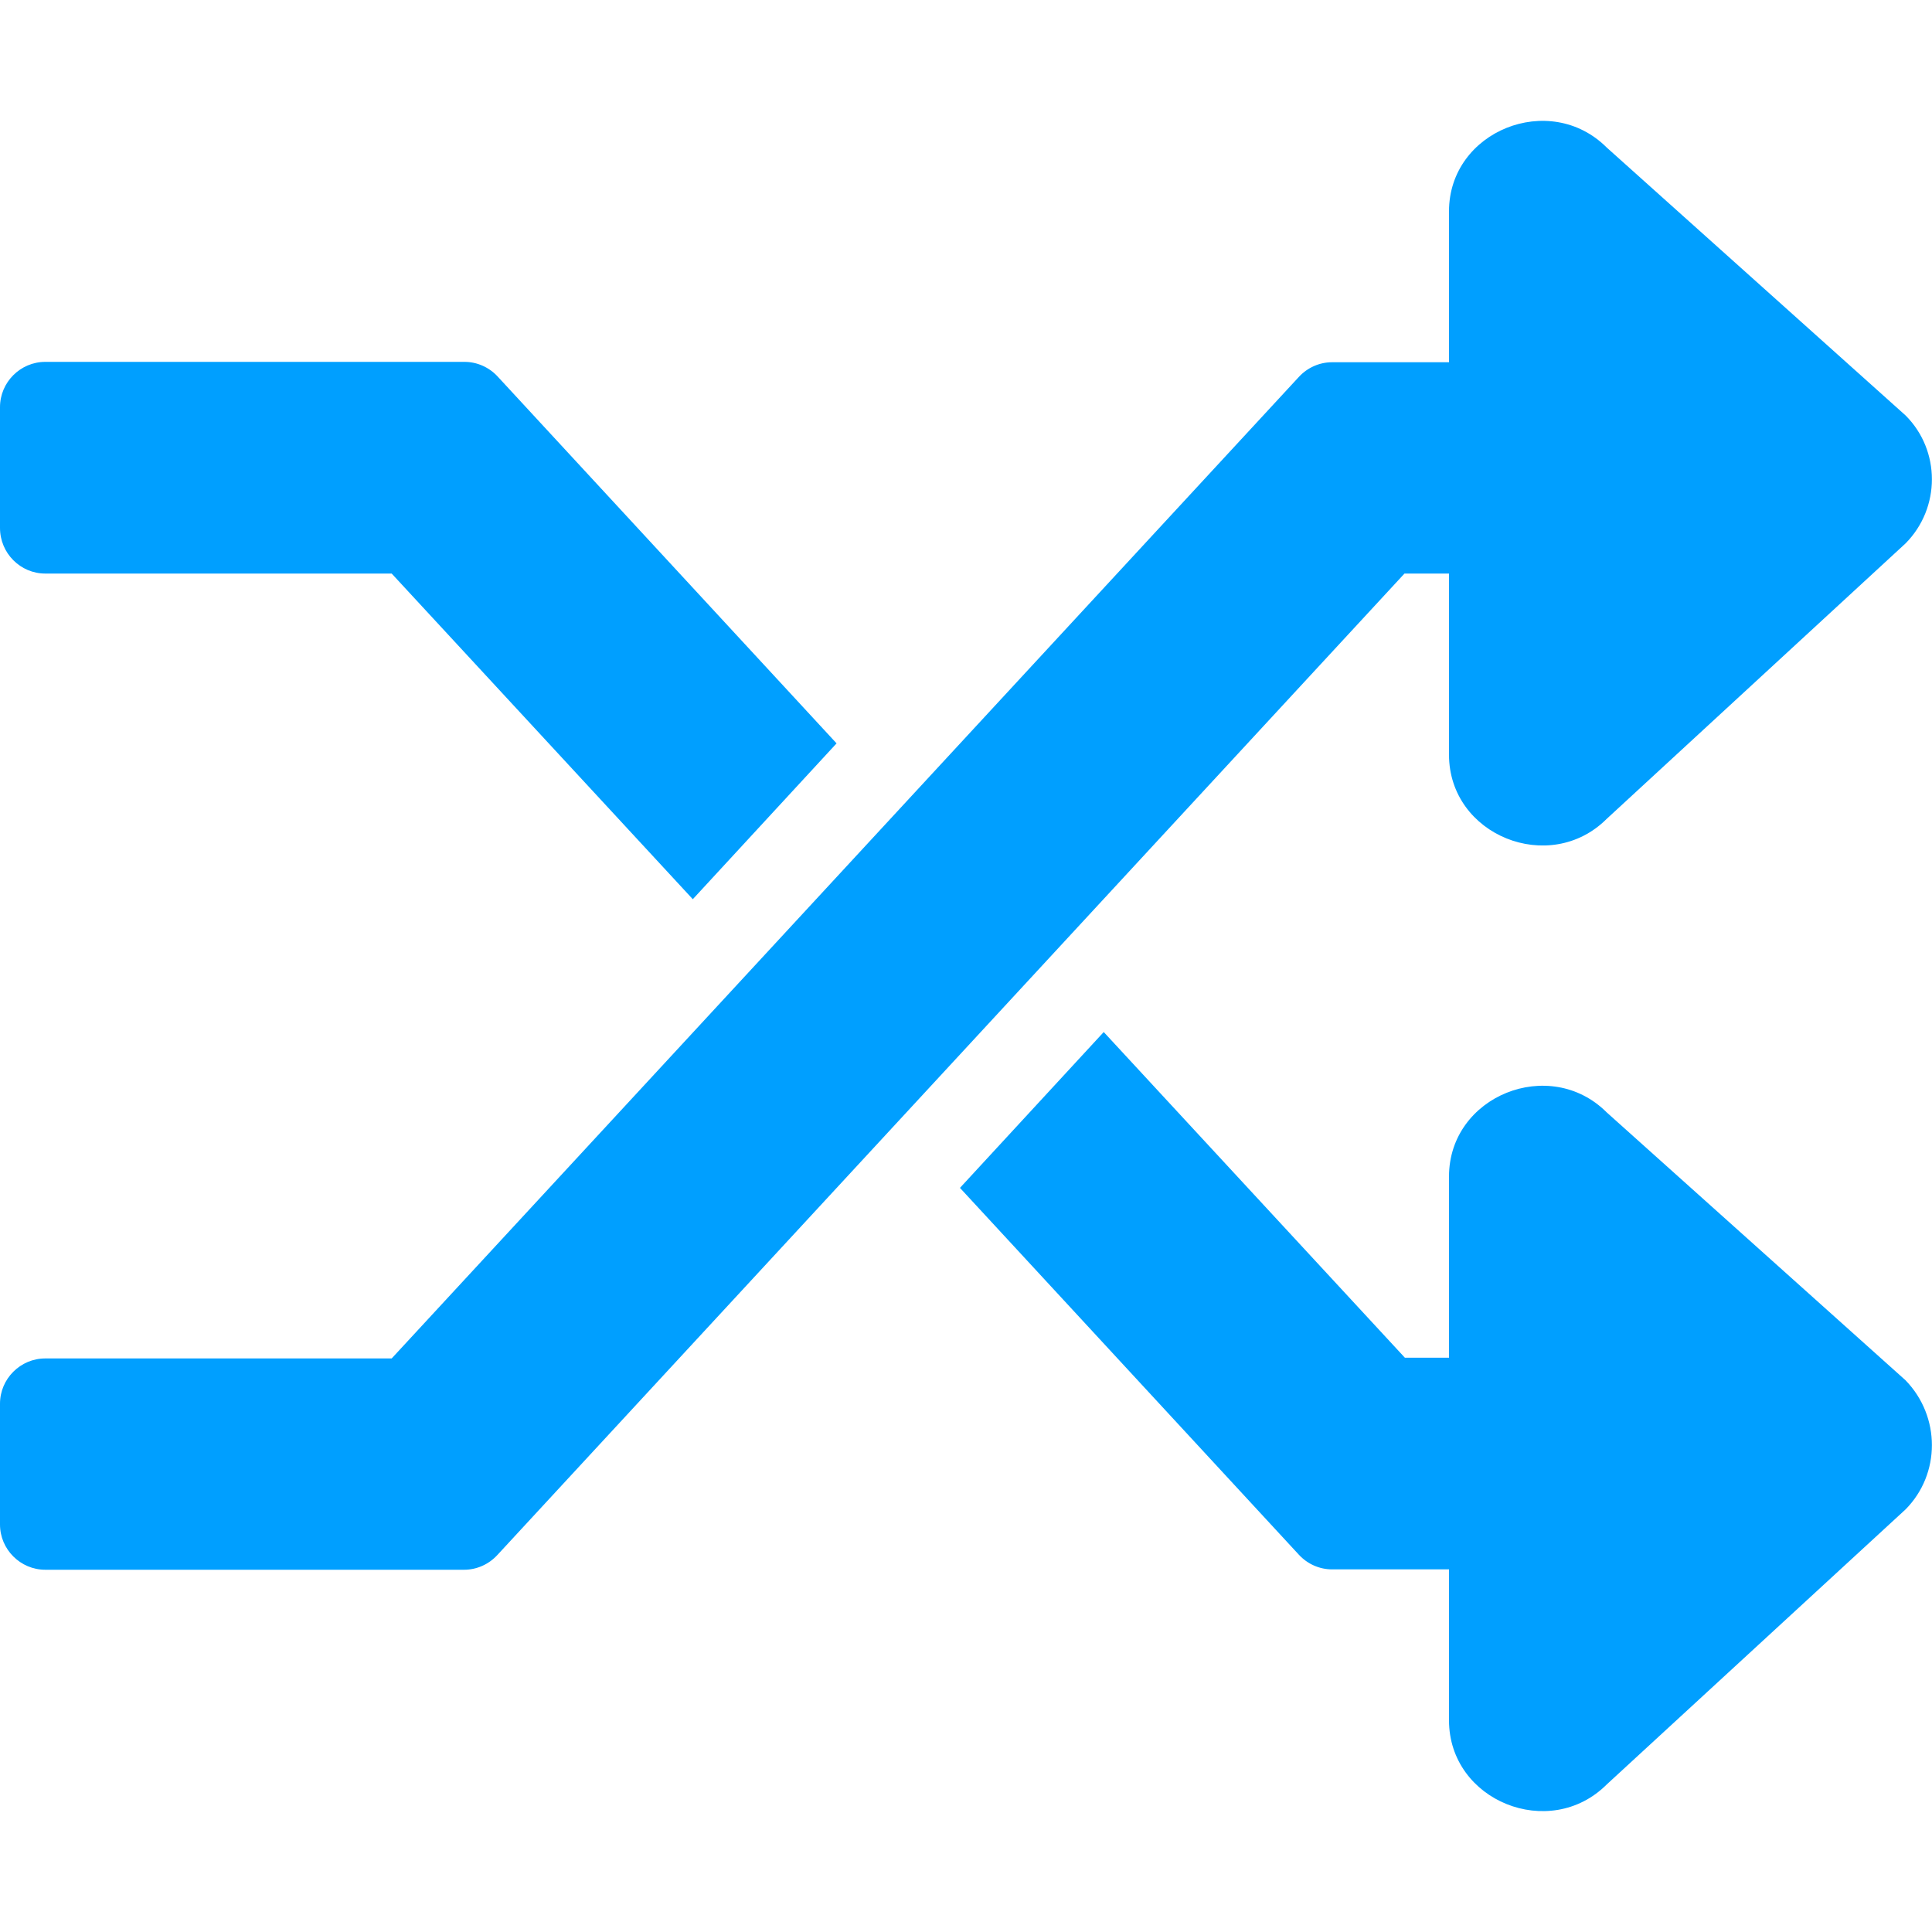
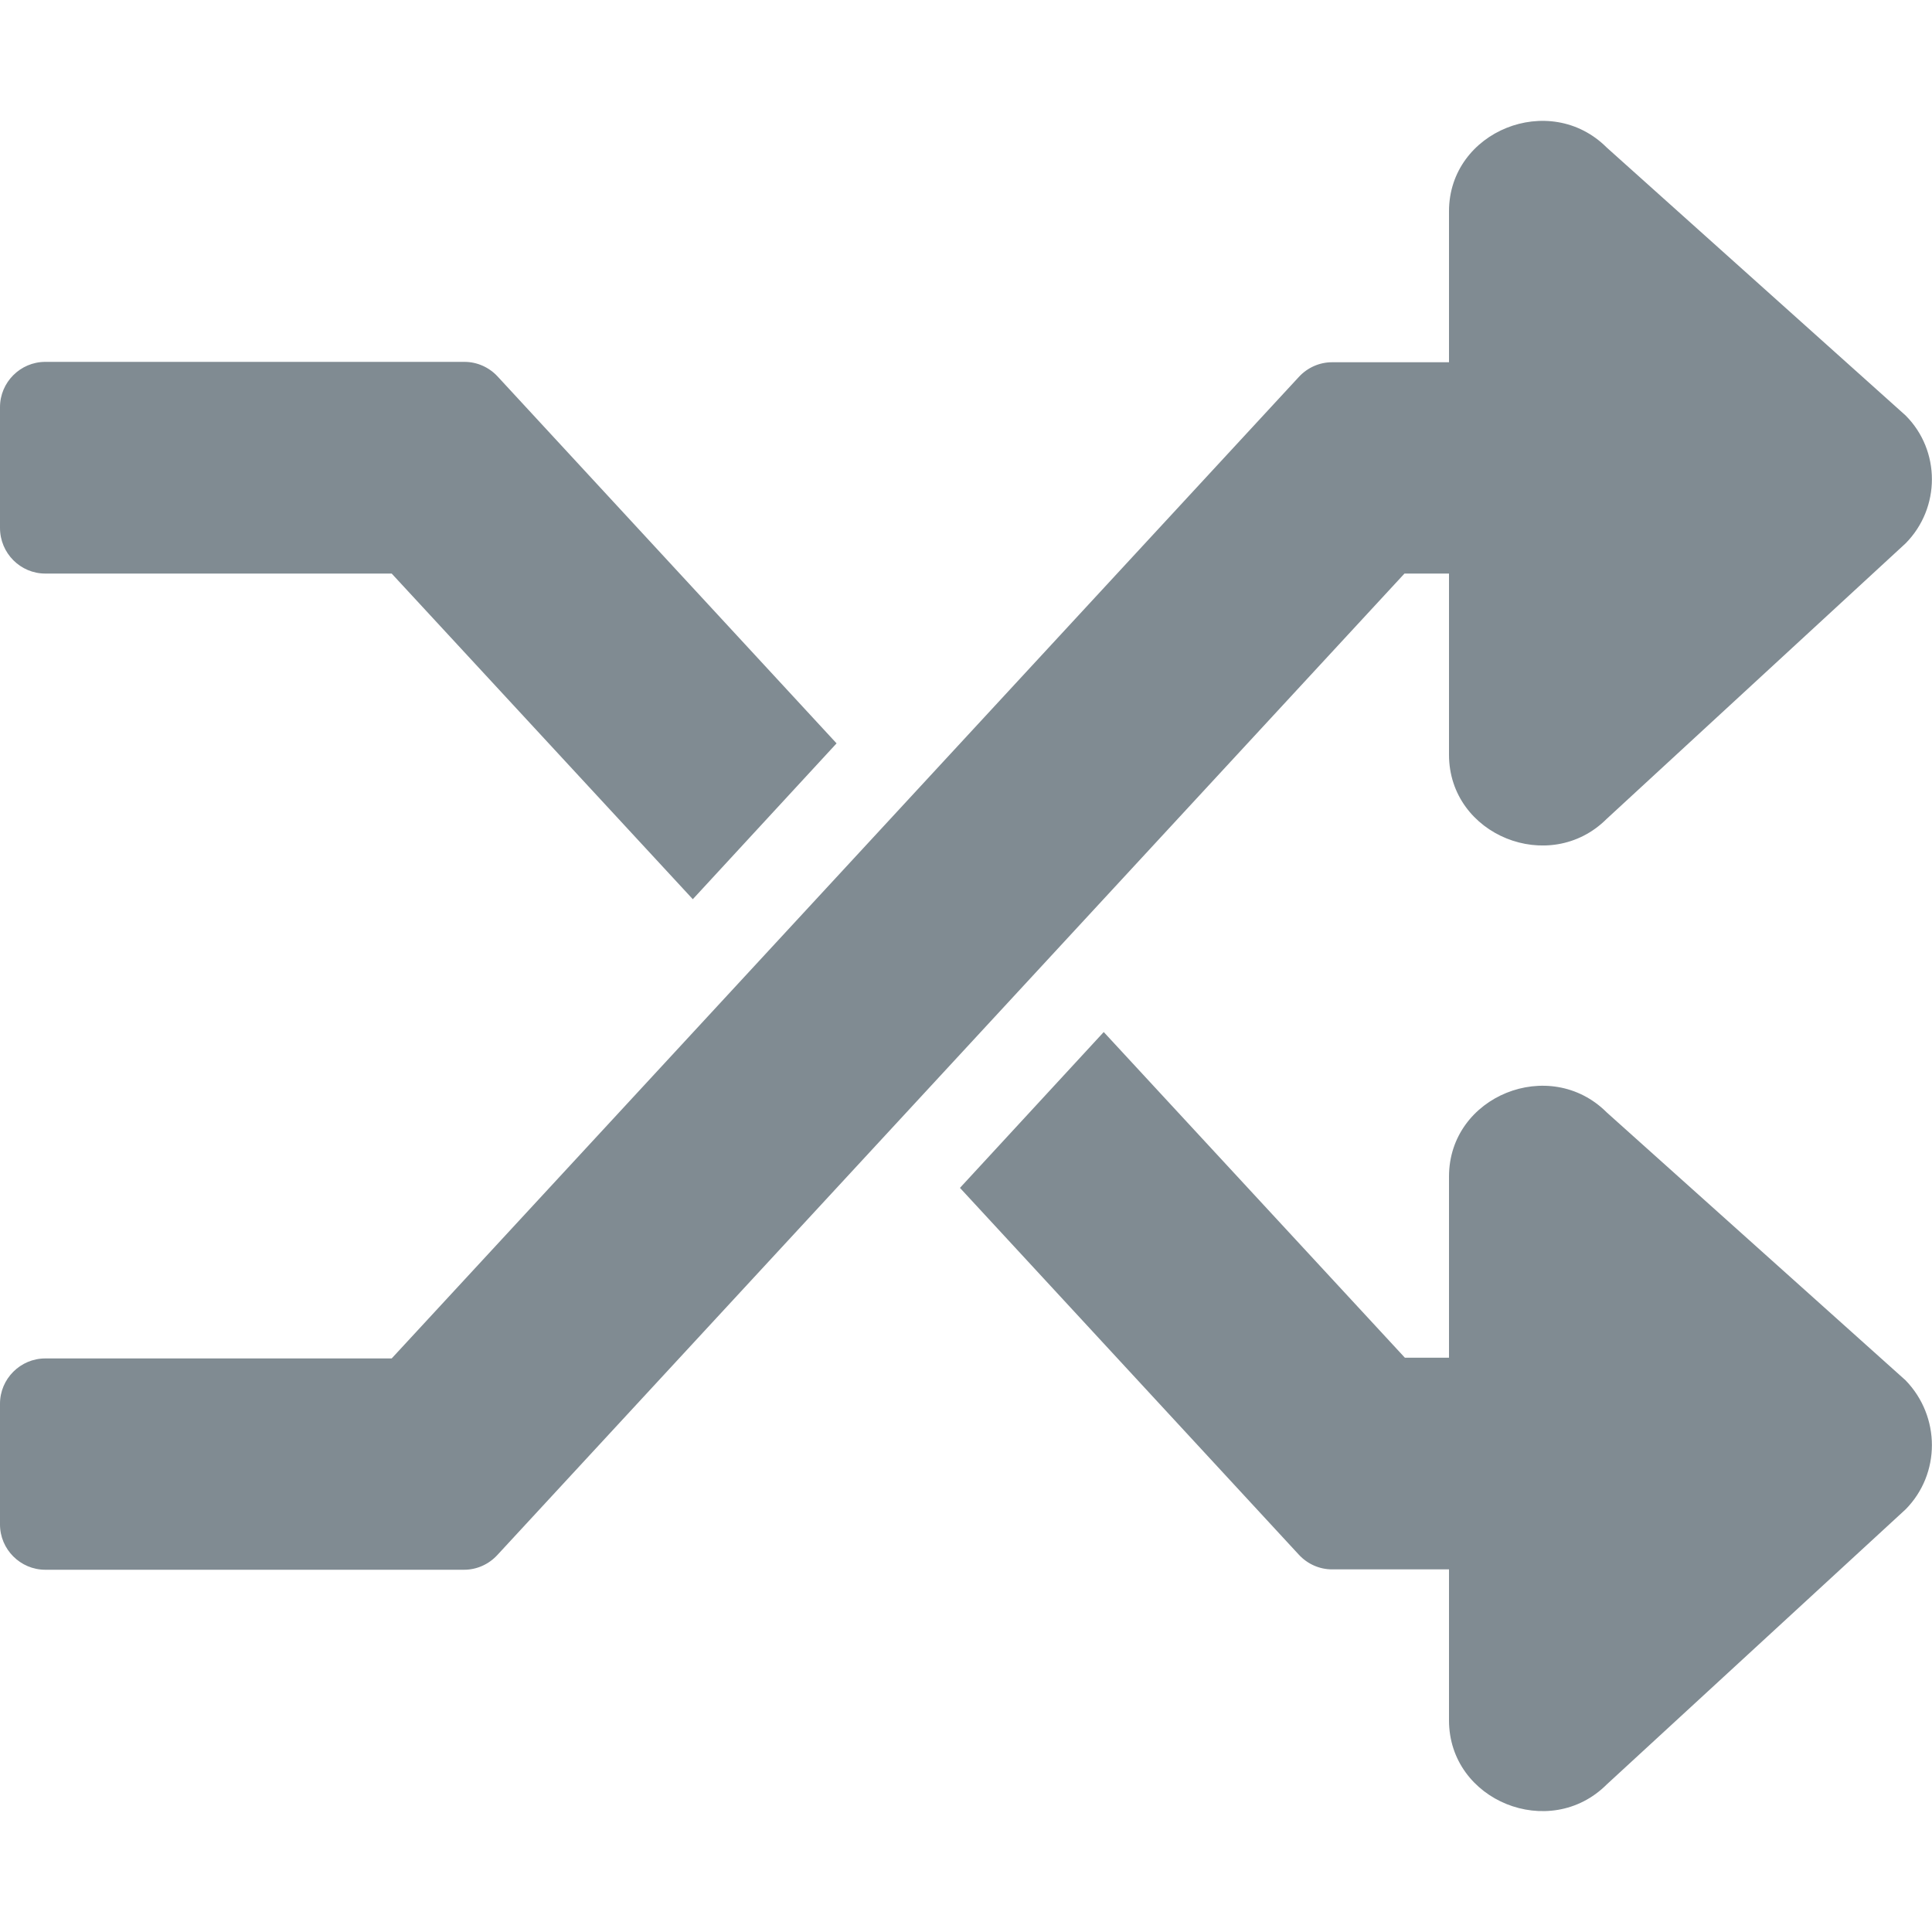
<svg xmlns="http://www.w3.org/2000/svg" aria-hidden="true" focusable="false" data-prefix="far" data-icon="random" class="svg-inline--fa fa-random fa-w-16" role="img" viewBox="0 0 512 512">
-   <path fill="#009fff" d="M505 400l-79.2 72.9c-15.1 15.1-41.8 4.4-41.8-17v-40h-31c-3.3 0-6.5-1.4-8.8-3.9l-89.8-97.2 38.1-41.3 79.8 86.3H384v-48c0-21.4 26.7-32.1 41.8-17l79.2 71c9.3 9.6 9.3 24.8 0 34.2zM12 152h91.8l79.8 86.3 38.1-41.3-89.8-97.2c-2.3-2.5-5.5-3.9-8.8-3.9H12c-6.6 0-12 5.4-12 12v32c0 6.7 5.4 12.1 12 12.1zm493-41.9l-79.2-71C410.7 24 384 34.7 384 56v40h-31c-3.3 0-6.5 1.4-8.8 3.9L103.8 360H12c-6.6 0-12 5.4-12 12v32c0 6.6 5.4 12 12 12h111c3.3 0 6.5-1.4 8.8-3.9L372.2 152H384v48c0 21.4 26.7 32.1 41.8 17l79.2-73c9.3-9.4 9.3-24.6 0-33.9z" />
+   <path fill="#808b92" d="M505 400l-79.2 72.9c-15.1 15.1-41.8 4.4-41.8-17v-40h-31c-3.3 0-6.5-1.4-8.8-3.9l-89.8-97.2 38.1-41.3 79.8 86.3H384v-48c0-21.4 26.7-32.1 41.8-17l79.2 71c9.3 9.6 9.3 24.8 0 34.2zM12 152h91.8l79.8 86.3 38.1-41.3-89.8-97.2c-2.3-2.5-5.5-3.9-8.8-3.9H12c-6.6 0-12 5.4-12 12v32c0 6.7 5.4 12.1 12 12.1zm493-41.9l-79.2-71C410.7 24 384 34.7 384 56v40h-31c-3.3 0-6.5 1.4-8.8 3.9L103.8 360H12c-6.6 0-12 5.4-12 12v32c0 6.6 5.4 12 12 12h111c3.3 0 6.5-1.4 8.8-3.9L372.2 152H384v48c0 21.4 26.7 32.1 41.8 17l79.2-73c9.3-9.4 9.3-24.6 0-33.9z" />
</svg>
